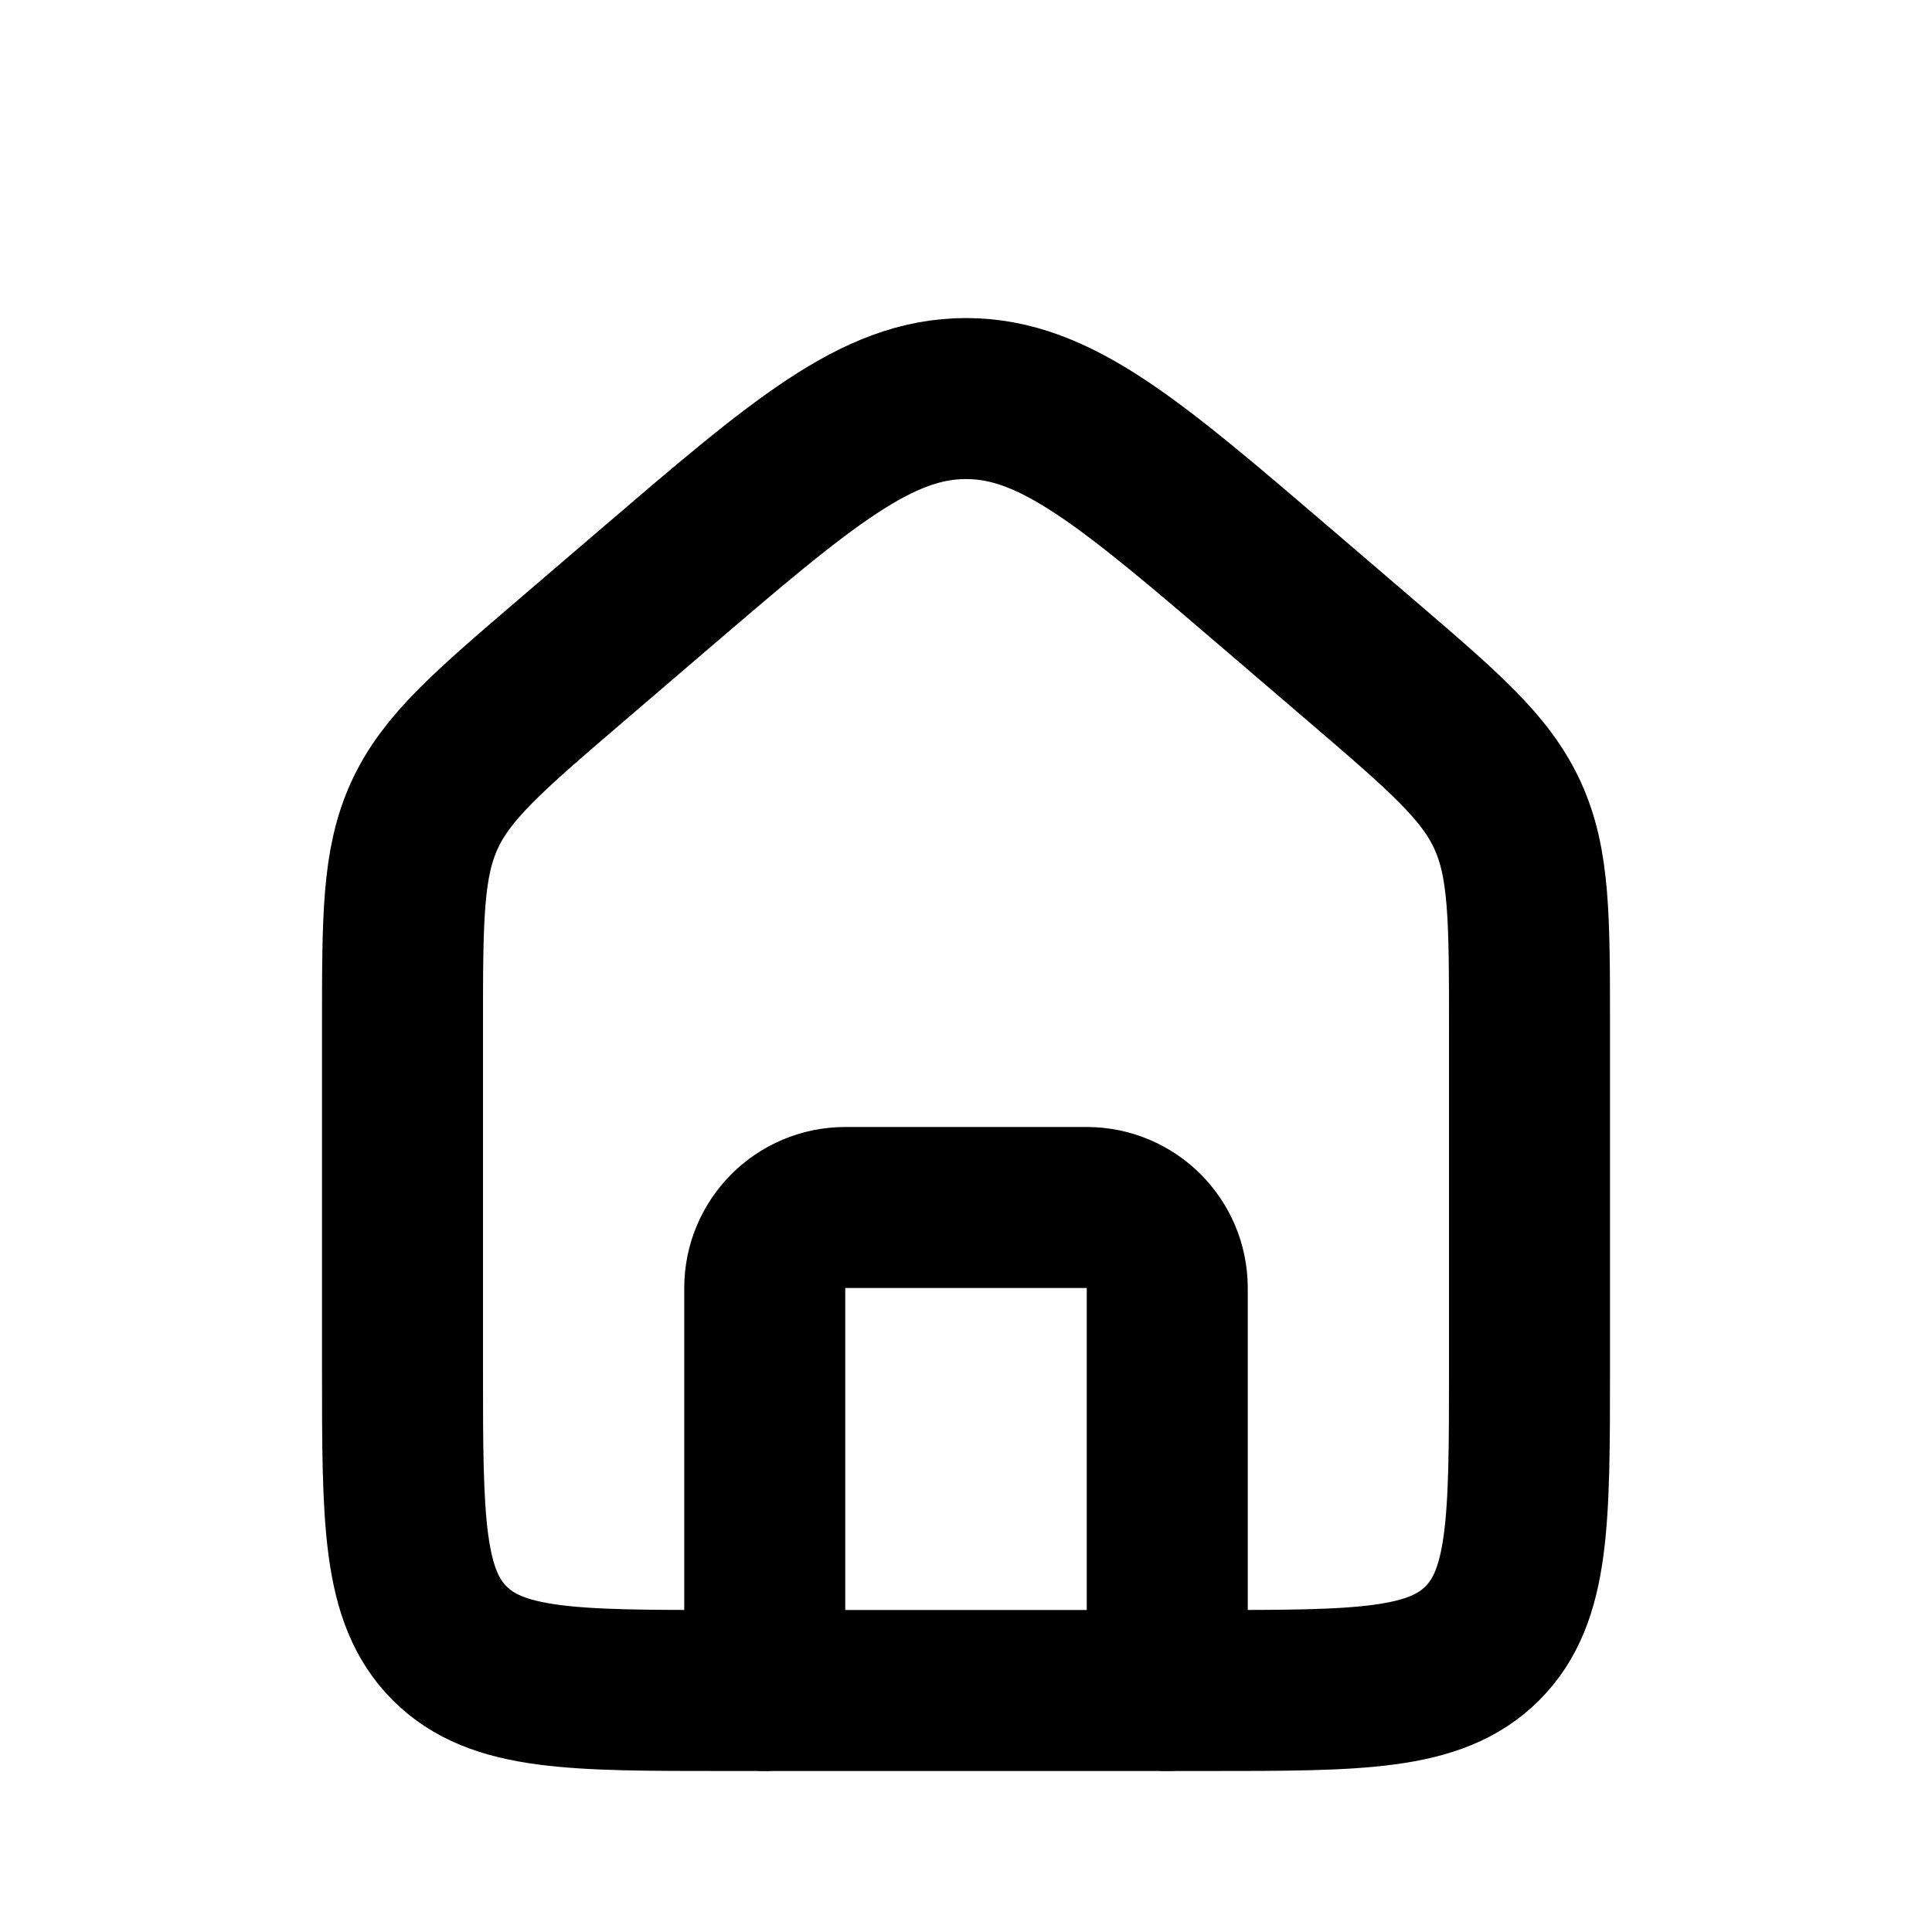
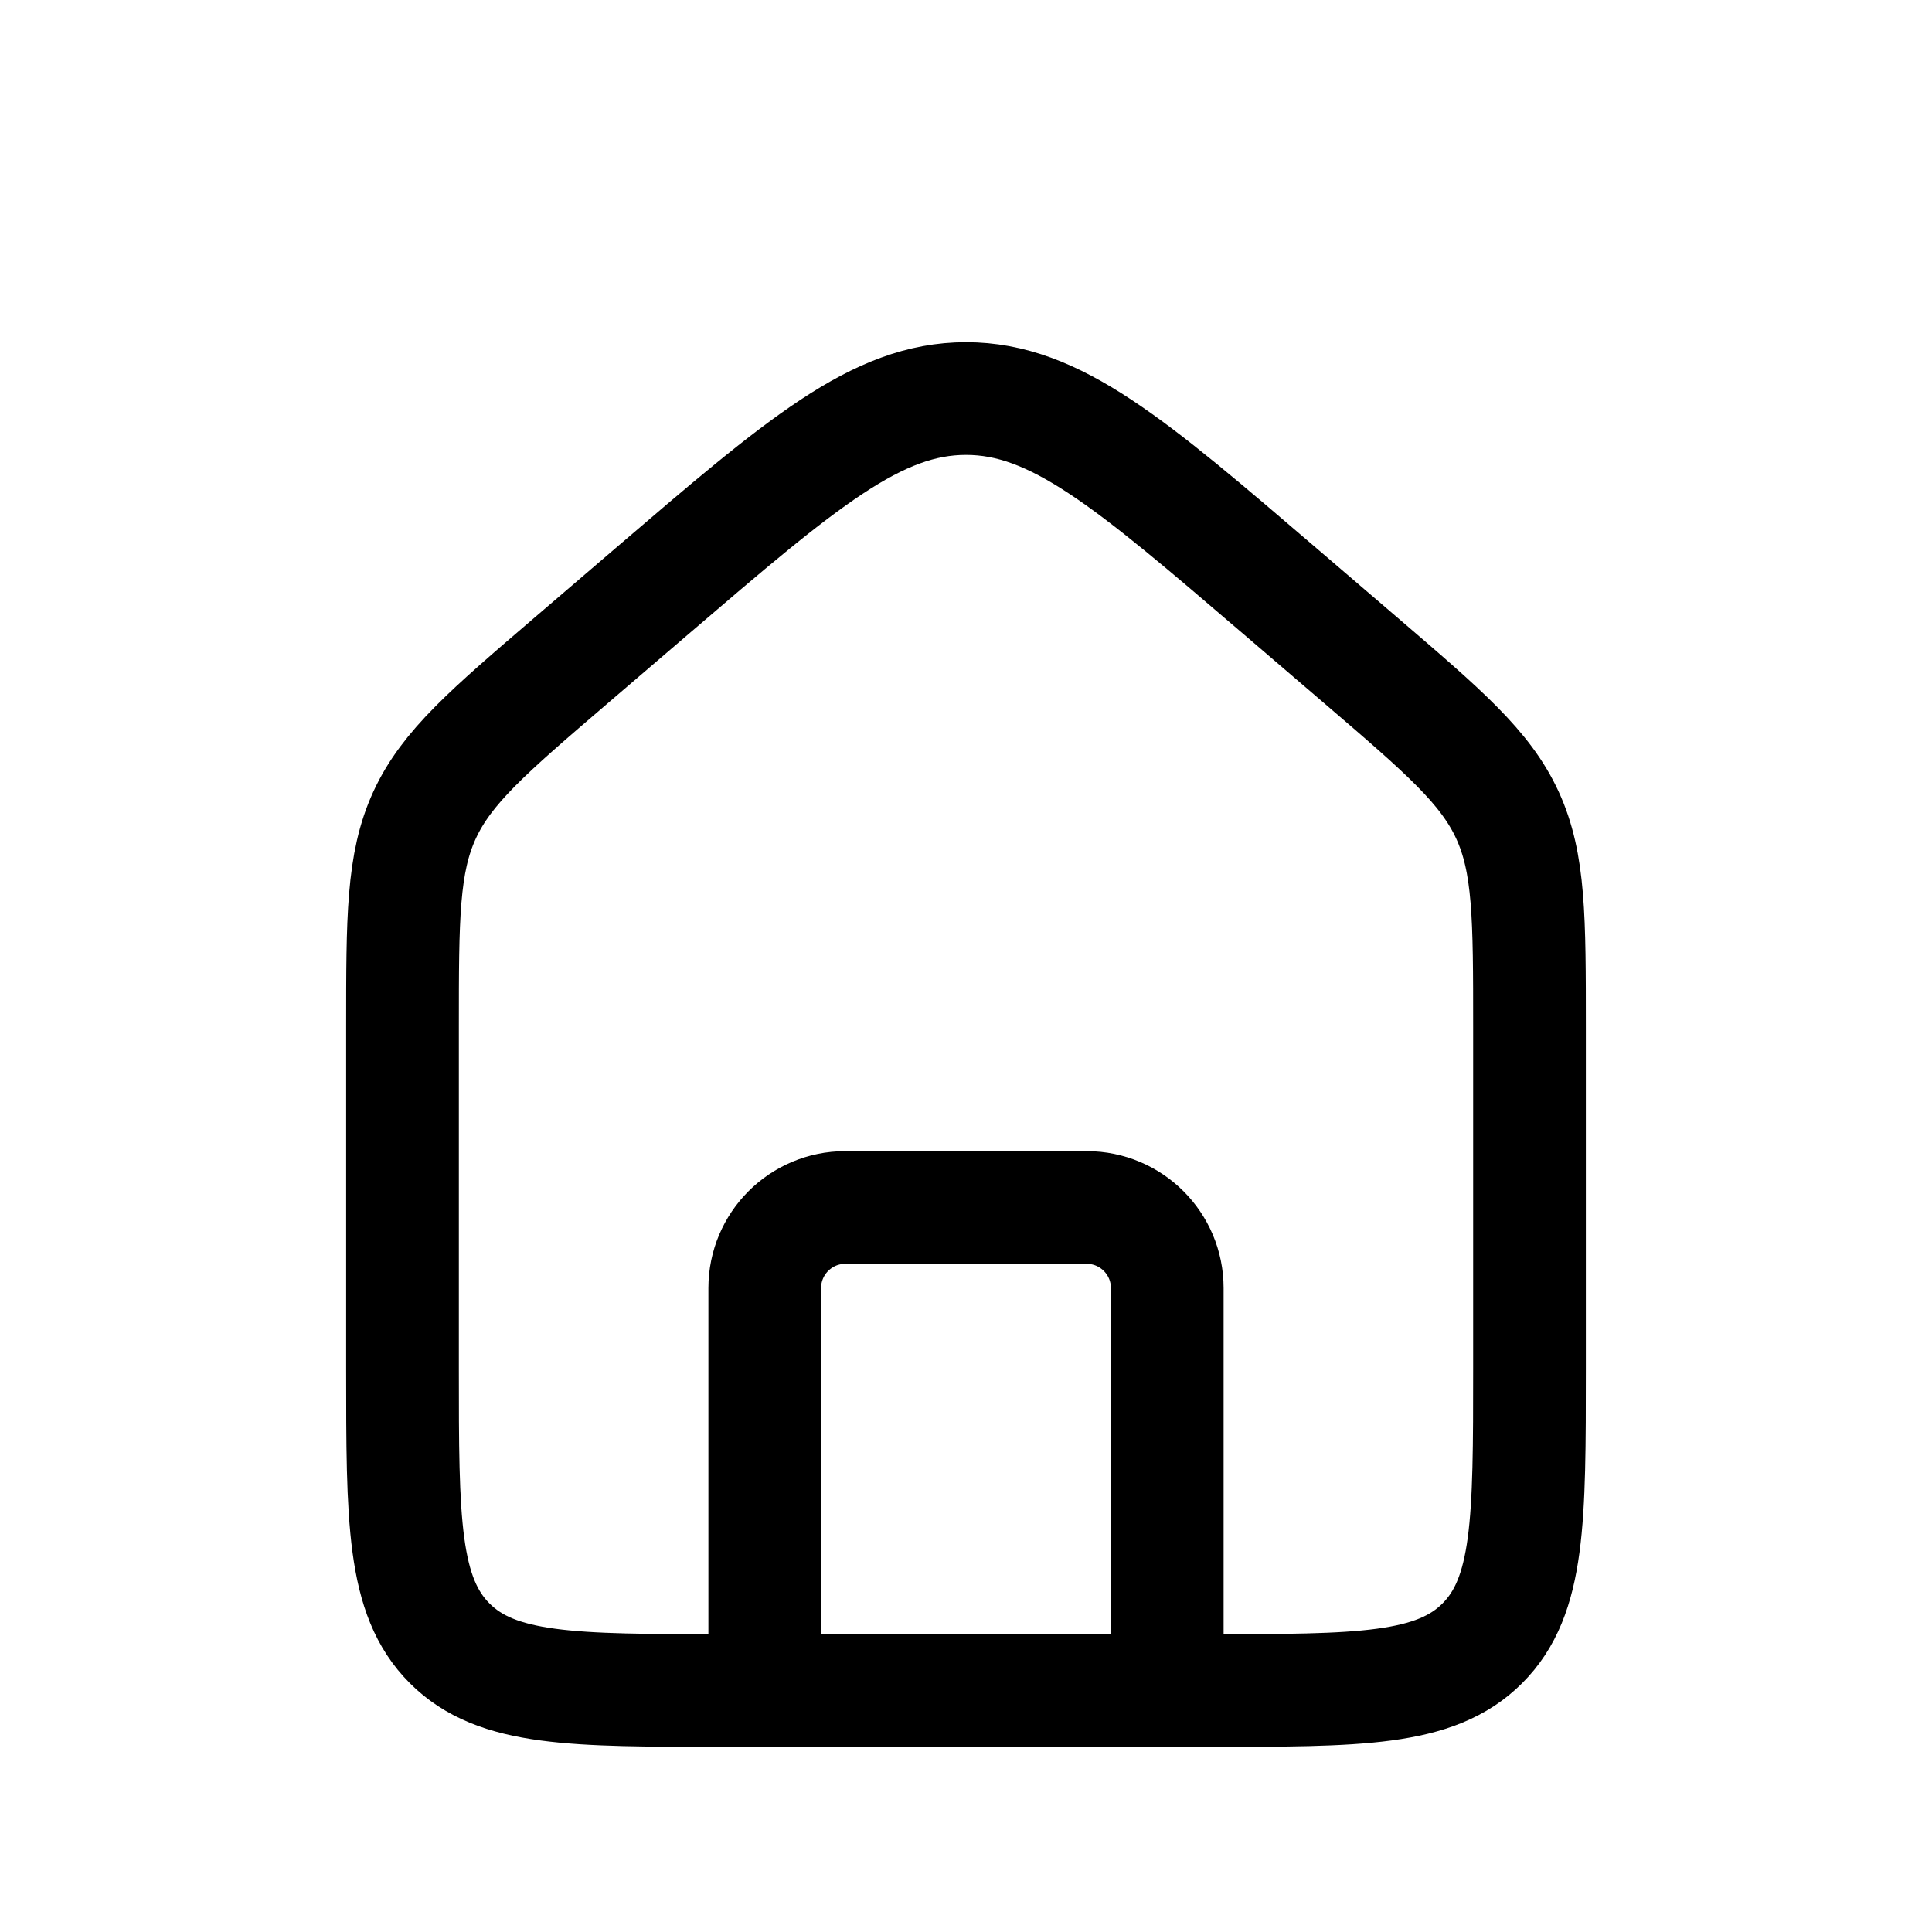
<svg xmlns="http://www.w3.org/2000/svg" width="24" height="24" viewBox="0 0 24 24" fill="none">
-   <path d="M5 12.76C5 11.402 5 10.723 5.274 10.126C5.549 9.529 6.064 9.088 7.095 8.204L8.095 7.347C9.959 5.75 10.89 4.951 12 4.951C13.11 4.951 14.041 5.75 15.905 7.347L16.905 8.204C17.936 9.088 18.451 9.529 18.726 10.126C19 10.723 19 11.402 19 12.76V17C19 18.886 19 19.828 18.414 20.414C17.828 21 16.886 21 15 21H9C7.114 21 6.172 21 5.586 20.414C5 19.828 5 18.886 5 17V12.76Z" stroke="currentColor" stroke-width="2" />
-   <path d="M14.5 21V16C14.5 15.448 14.052 15 13.5 15H10.5C9.948 15 9.5 15.448 9.5 16V21" stroke="currentColor" stroke-width="2" stroke-linecap="round" stroke-linejoin="round" />
+   <path d="M5 12.76C5 11.402 5 10.723 5.274 10.126C5.549 9.529 6.064 9.088 7.095 8.204L8.095 7.347C9.959 5.75 10.89 4.951 12 4.951C13.11 4.951 14.041 5.75 15.905 7.347L16.905 8.204C17.936 9.088 18.451 9.529 18.726 10.126C19 10.723 19 11.402 19 12.76V17C19 18.886 19 19.828 18.414 20.414C17.828 21 16.886 21 15 21H9C7.114 21 6.172 21 5.586 20.414C5 19.828 5 18.886 5 17V12.76Z" stroke="currentColor" stroke-width="1.4" />
+   <path d="M14.5 21V16C14.5 15.448 14.052 15 13.5 15H10.5C9.948 15 9.5 15.448 9.5 16V21" stroke="currentColor" stroke-width="1.4" stroke-linecap="round" stroke-linejoin="round" />
</svg>
